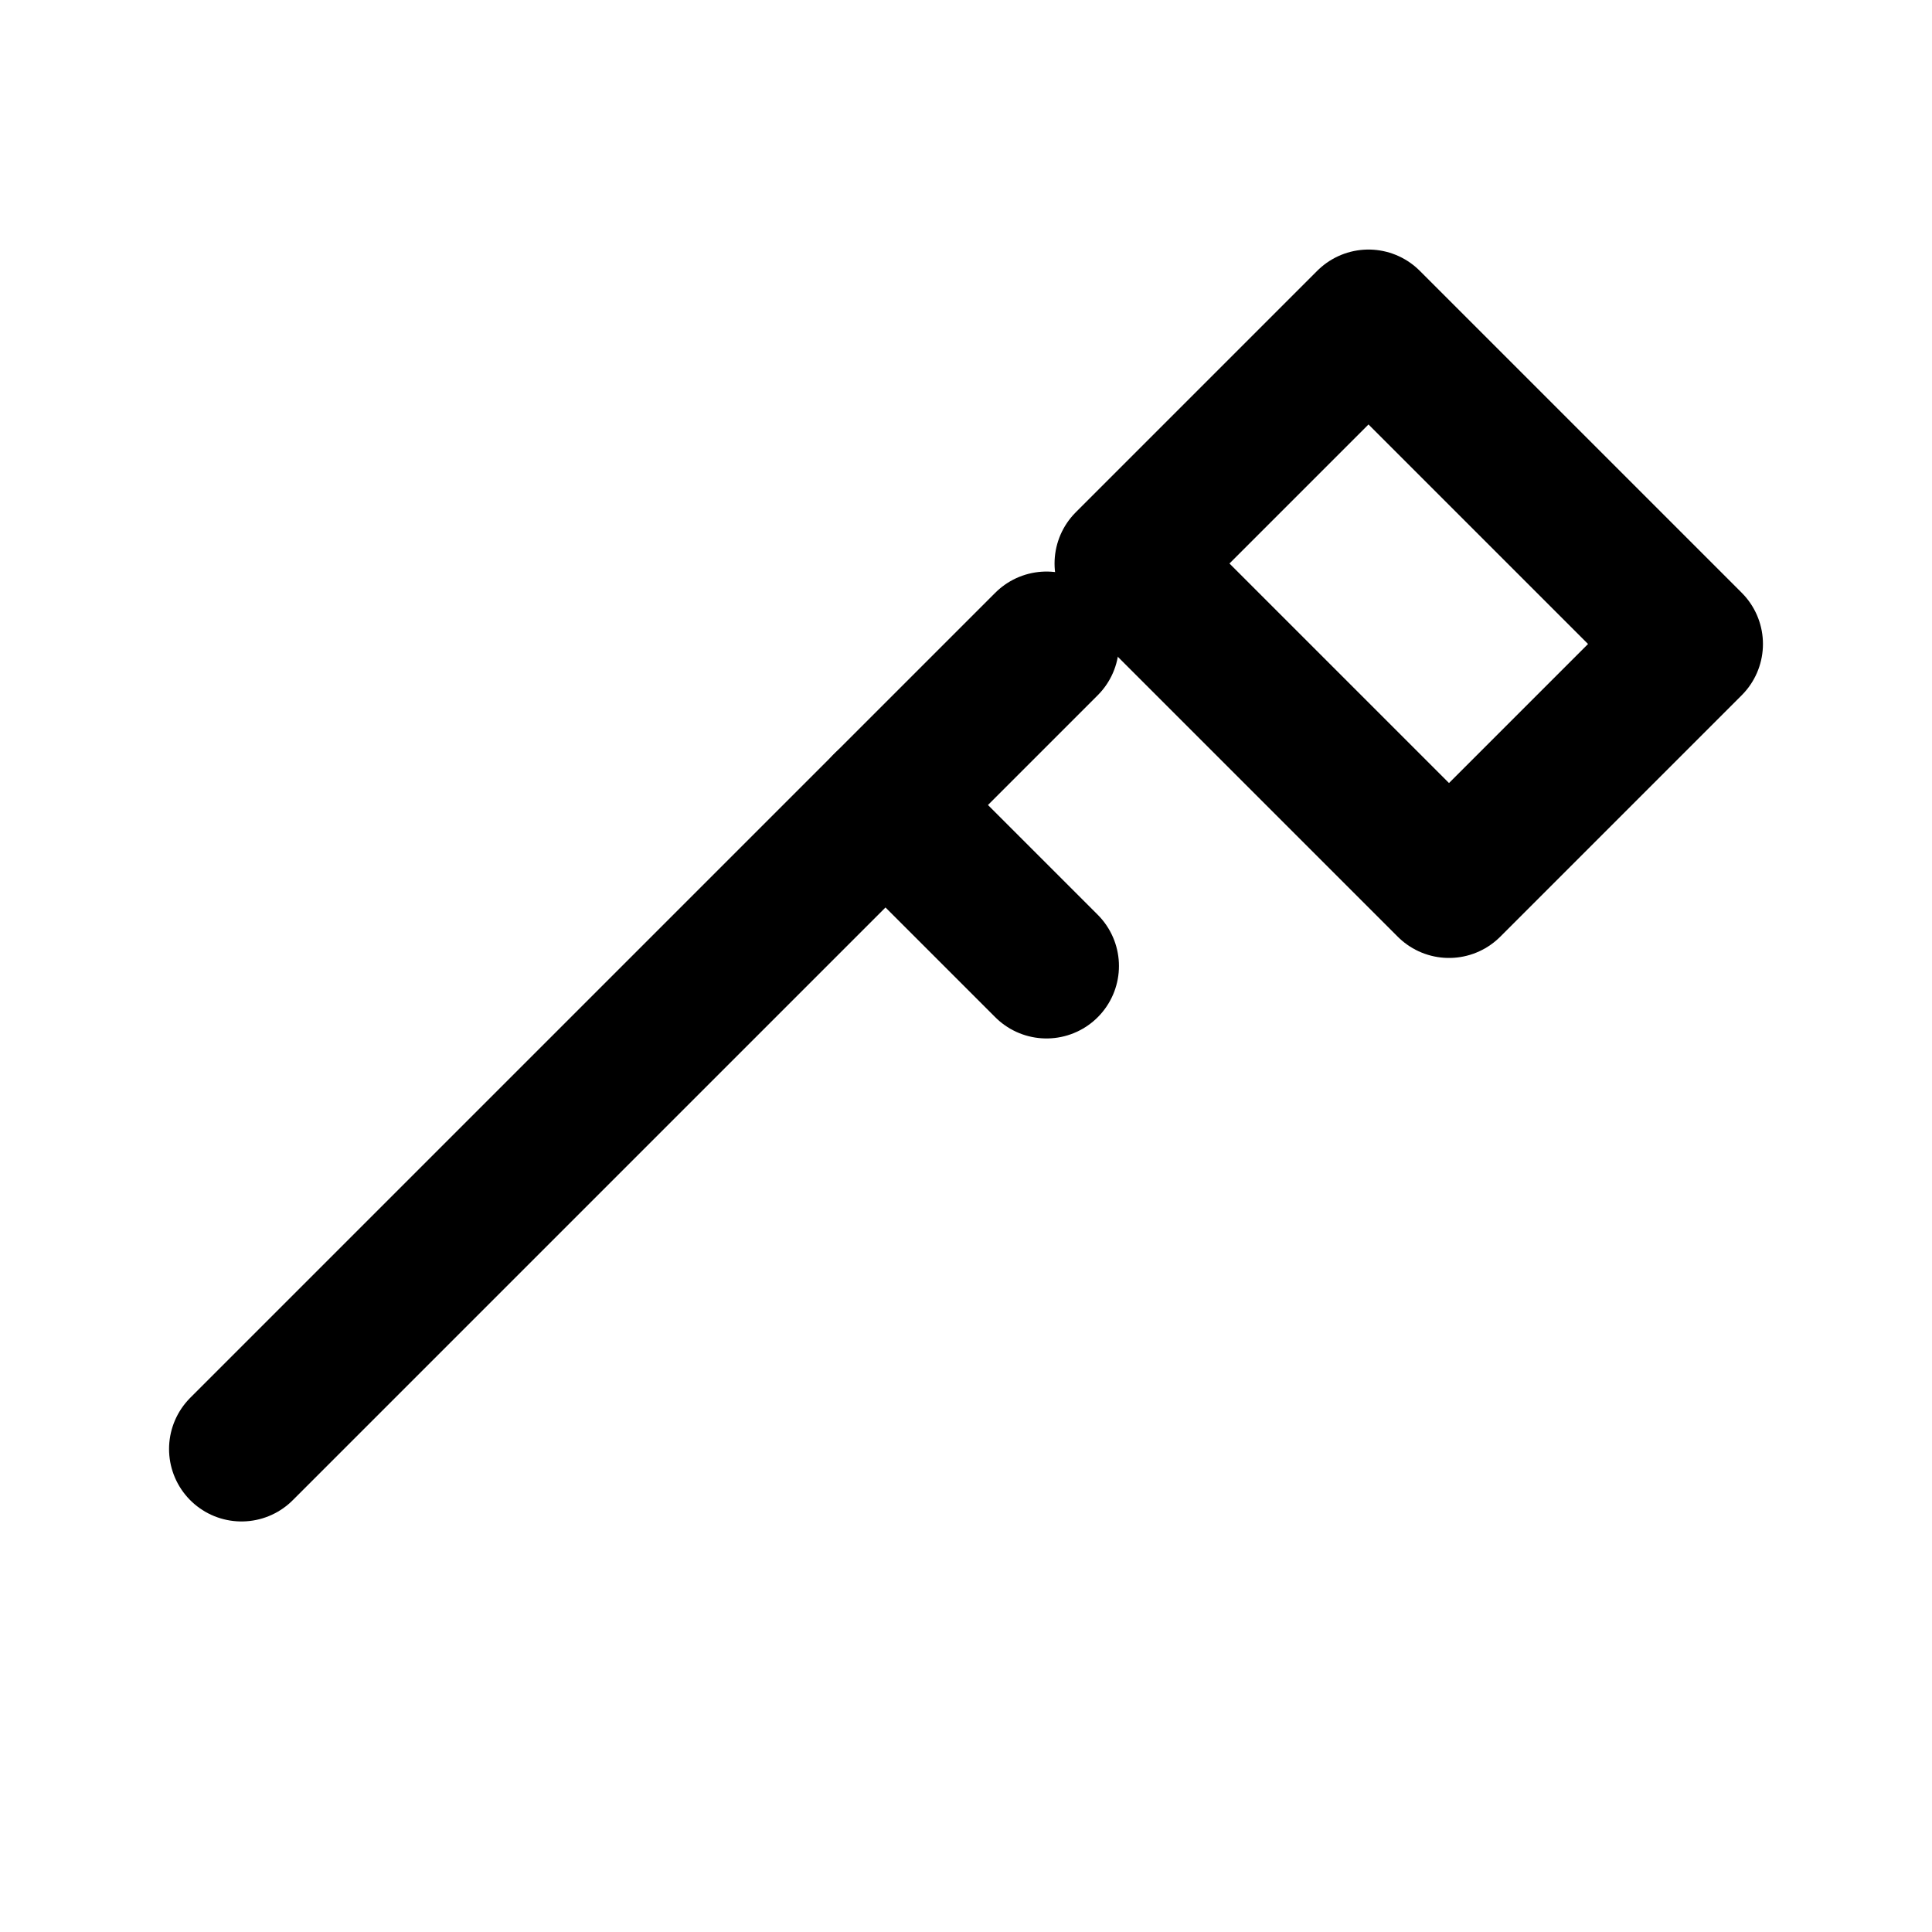
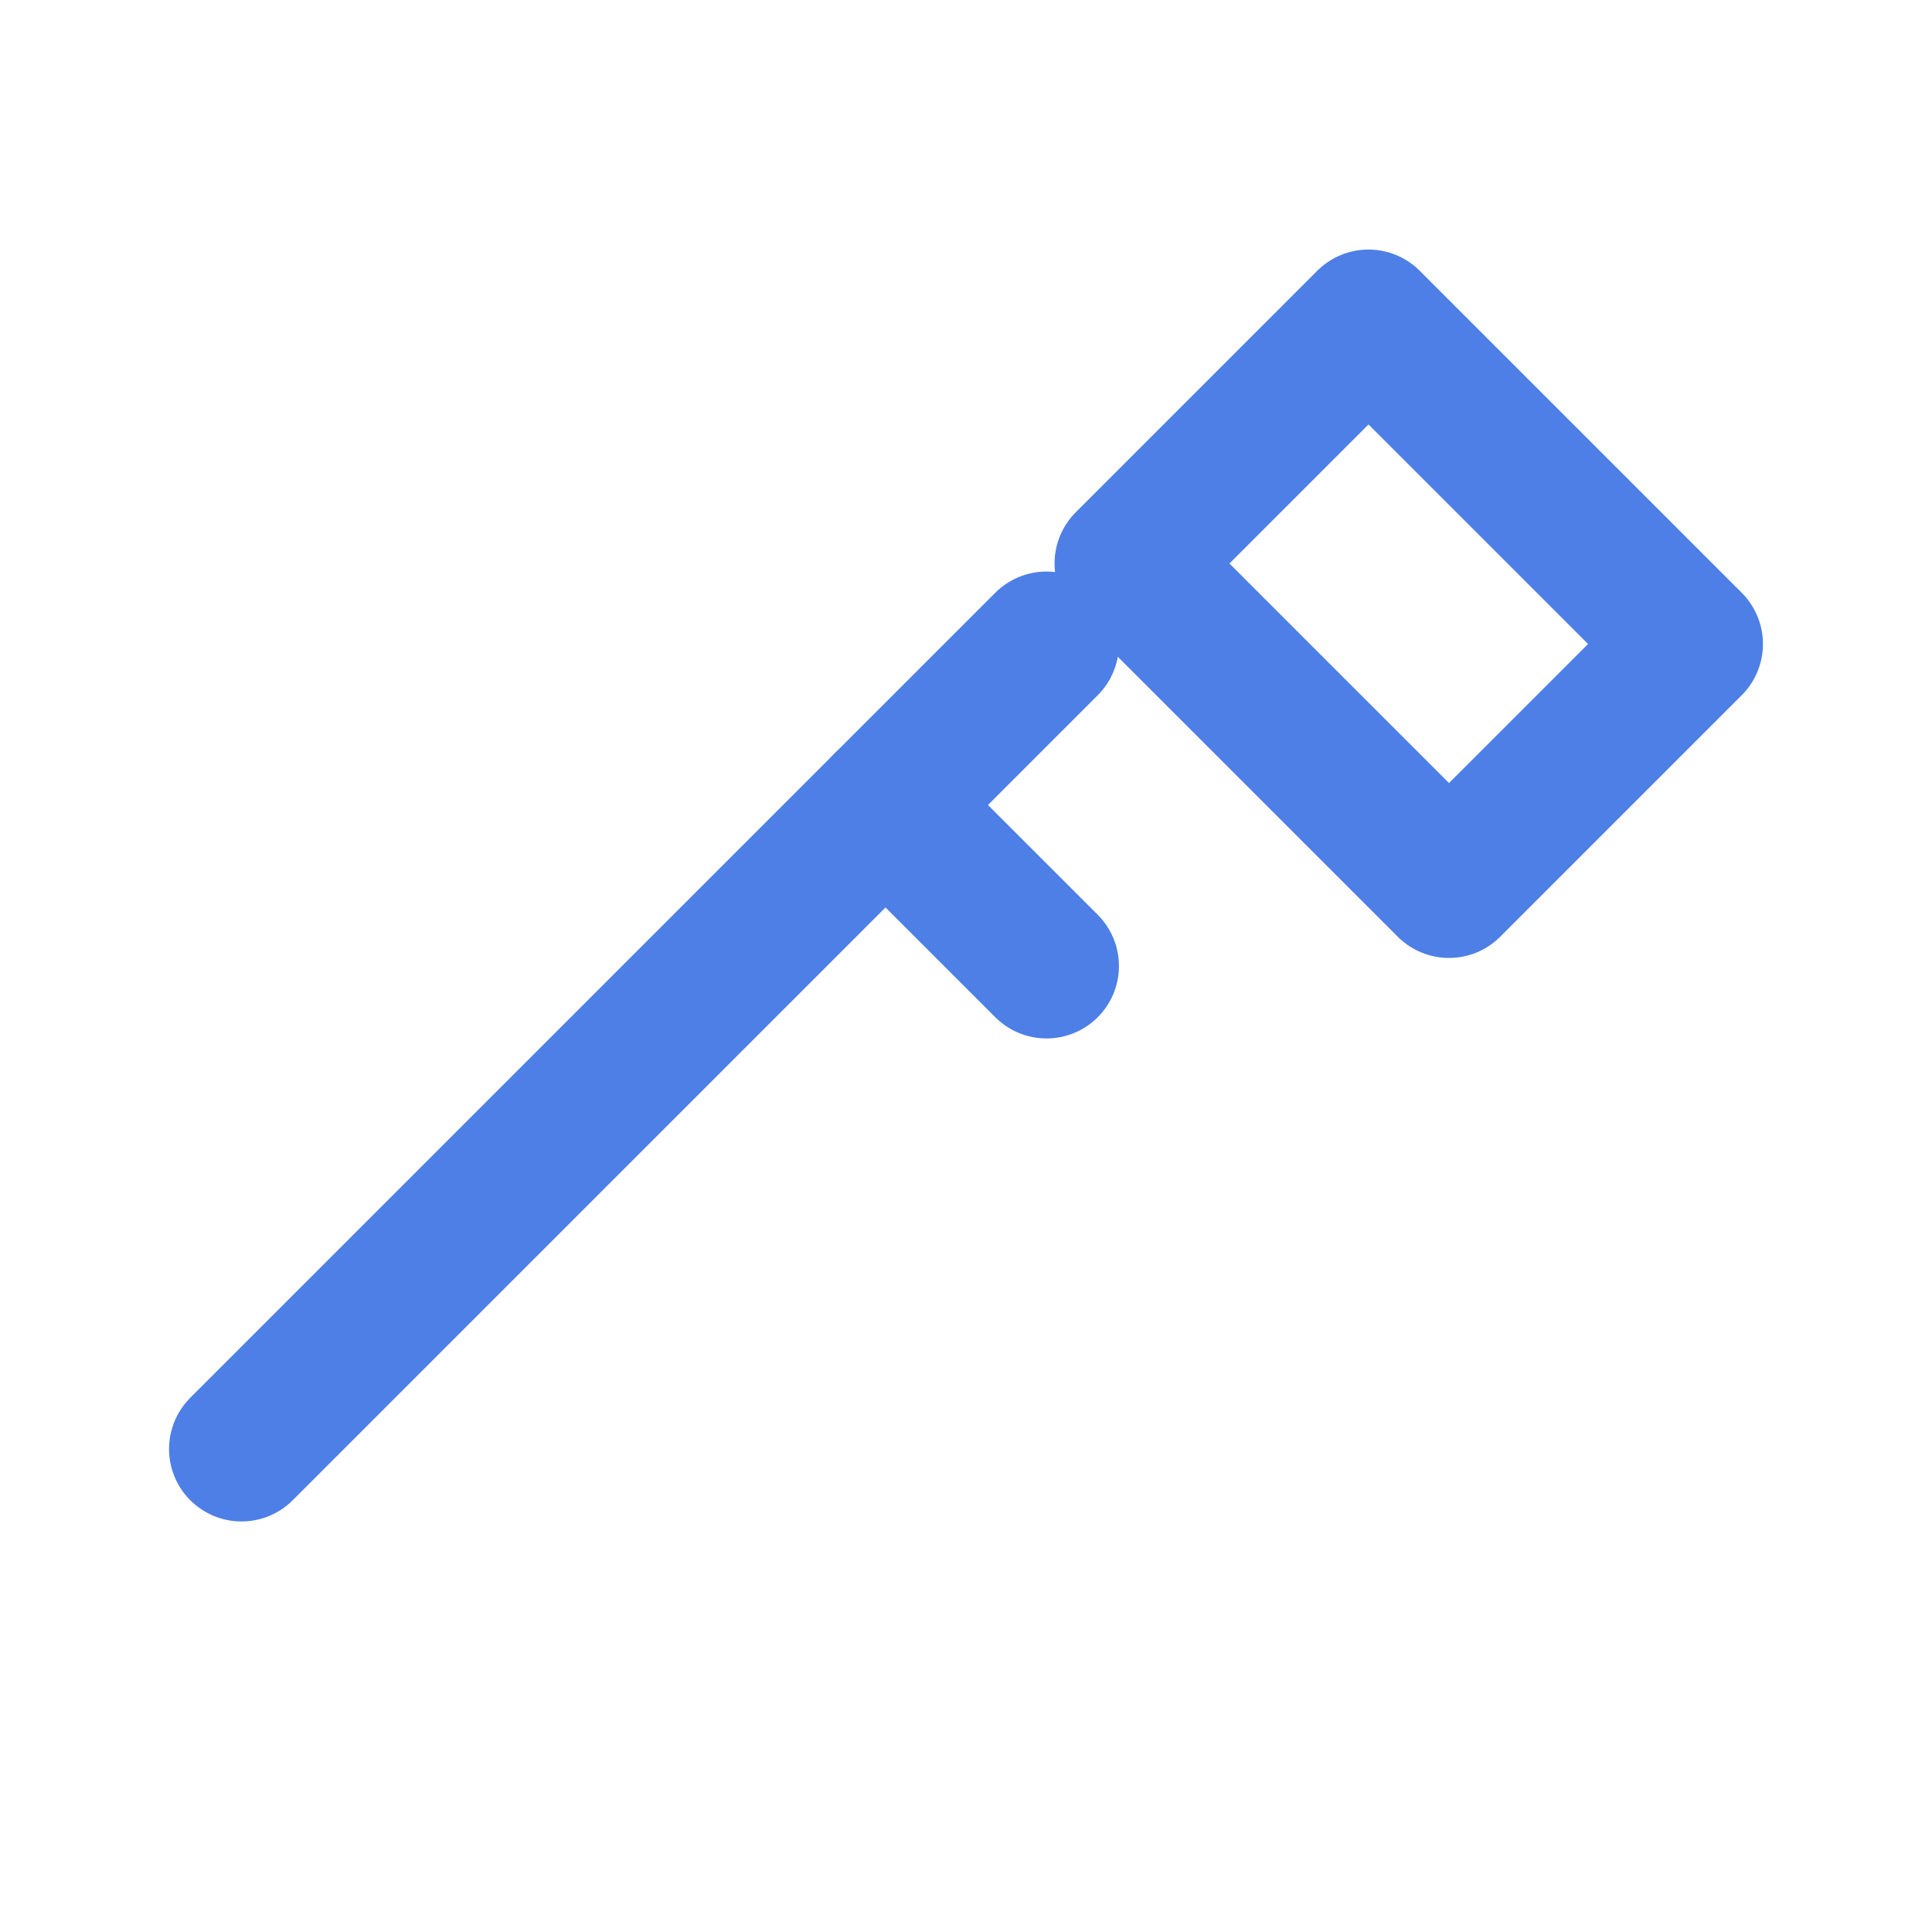
- <svg xmlns="http://www.w3.org/2000/svg" viewBox="0 0 24 24" fill="none" stroke="currentColor" stroke-width="1.8" stroke-linecap="round" stroke-linejoin="round" aria-hidden="true">
+ <svg xmlns="http://www.w3.org/2000/svg" width="24" height="24" viewBox="0 0 24 24" fill="none" stroke="#4d7fe6" stroke-width="1.8" stroke-linecap="round" stroke-linejoin="round" aria-hidden="true">
  <path d="m14 7 3-3 4 4-3 3z" />
  <path d="M13 8 3 18" />
  <path d="m11 10 2 2" />
</svg>
